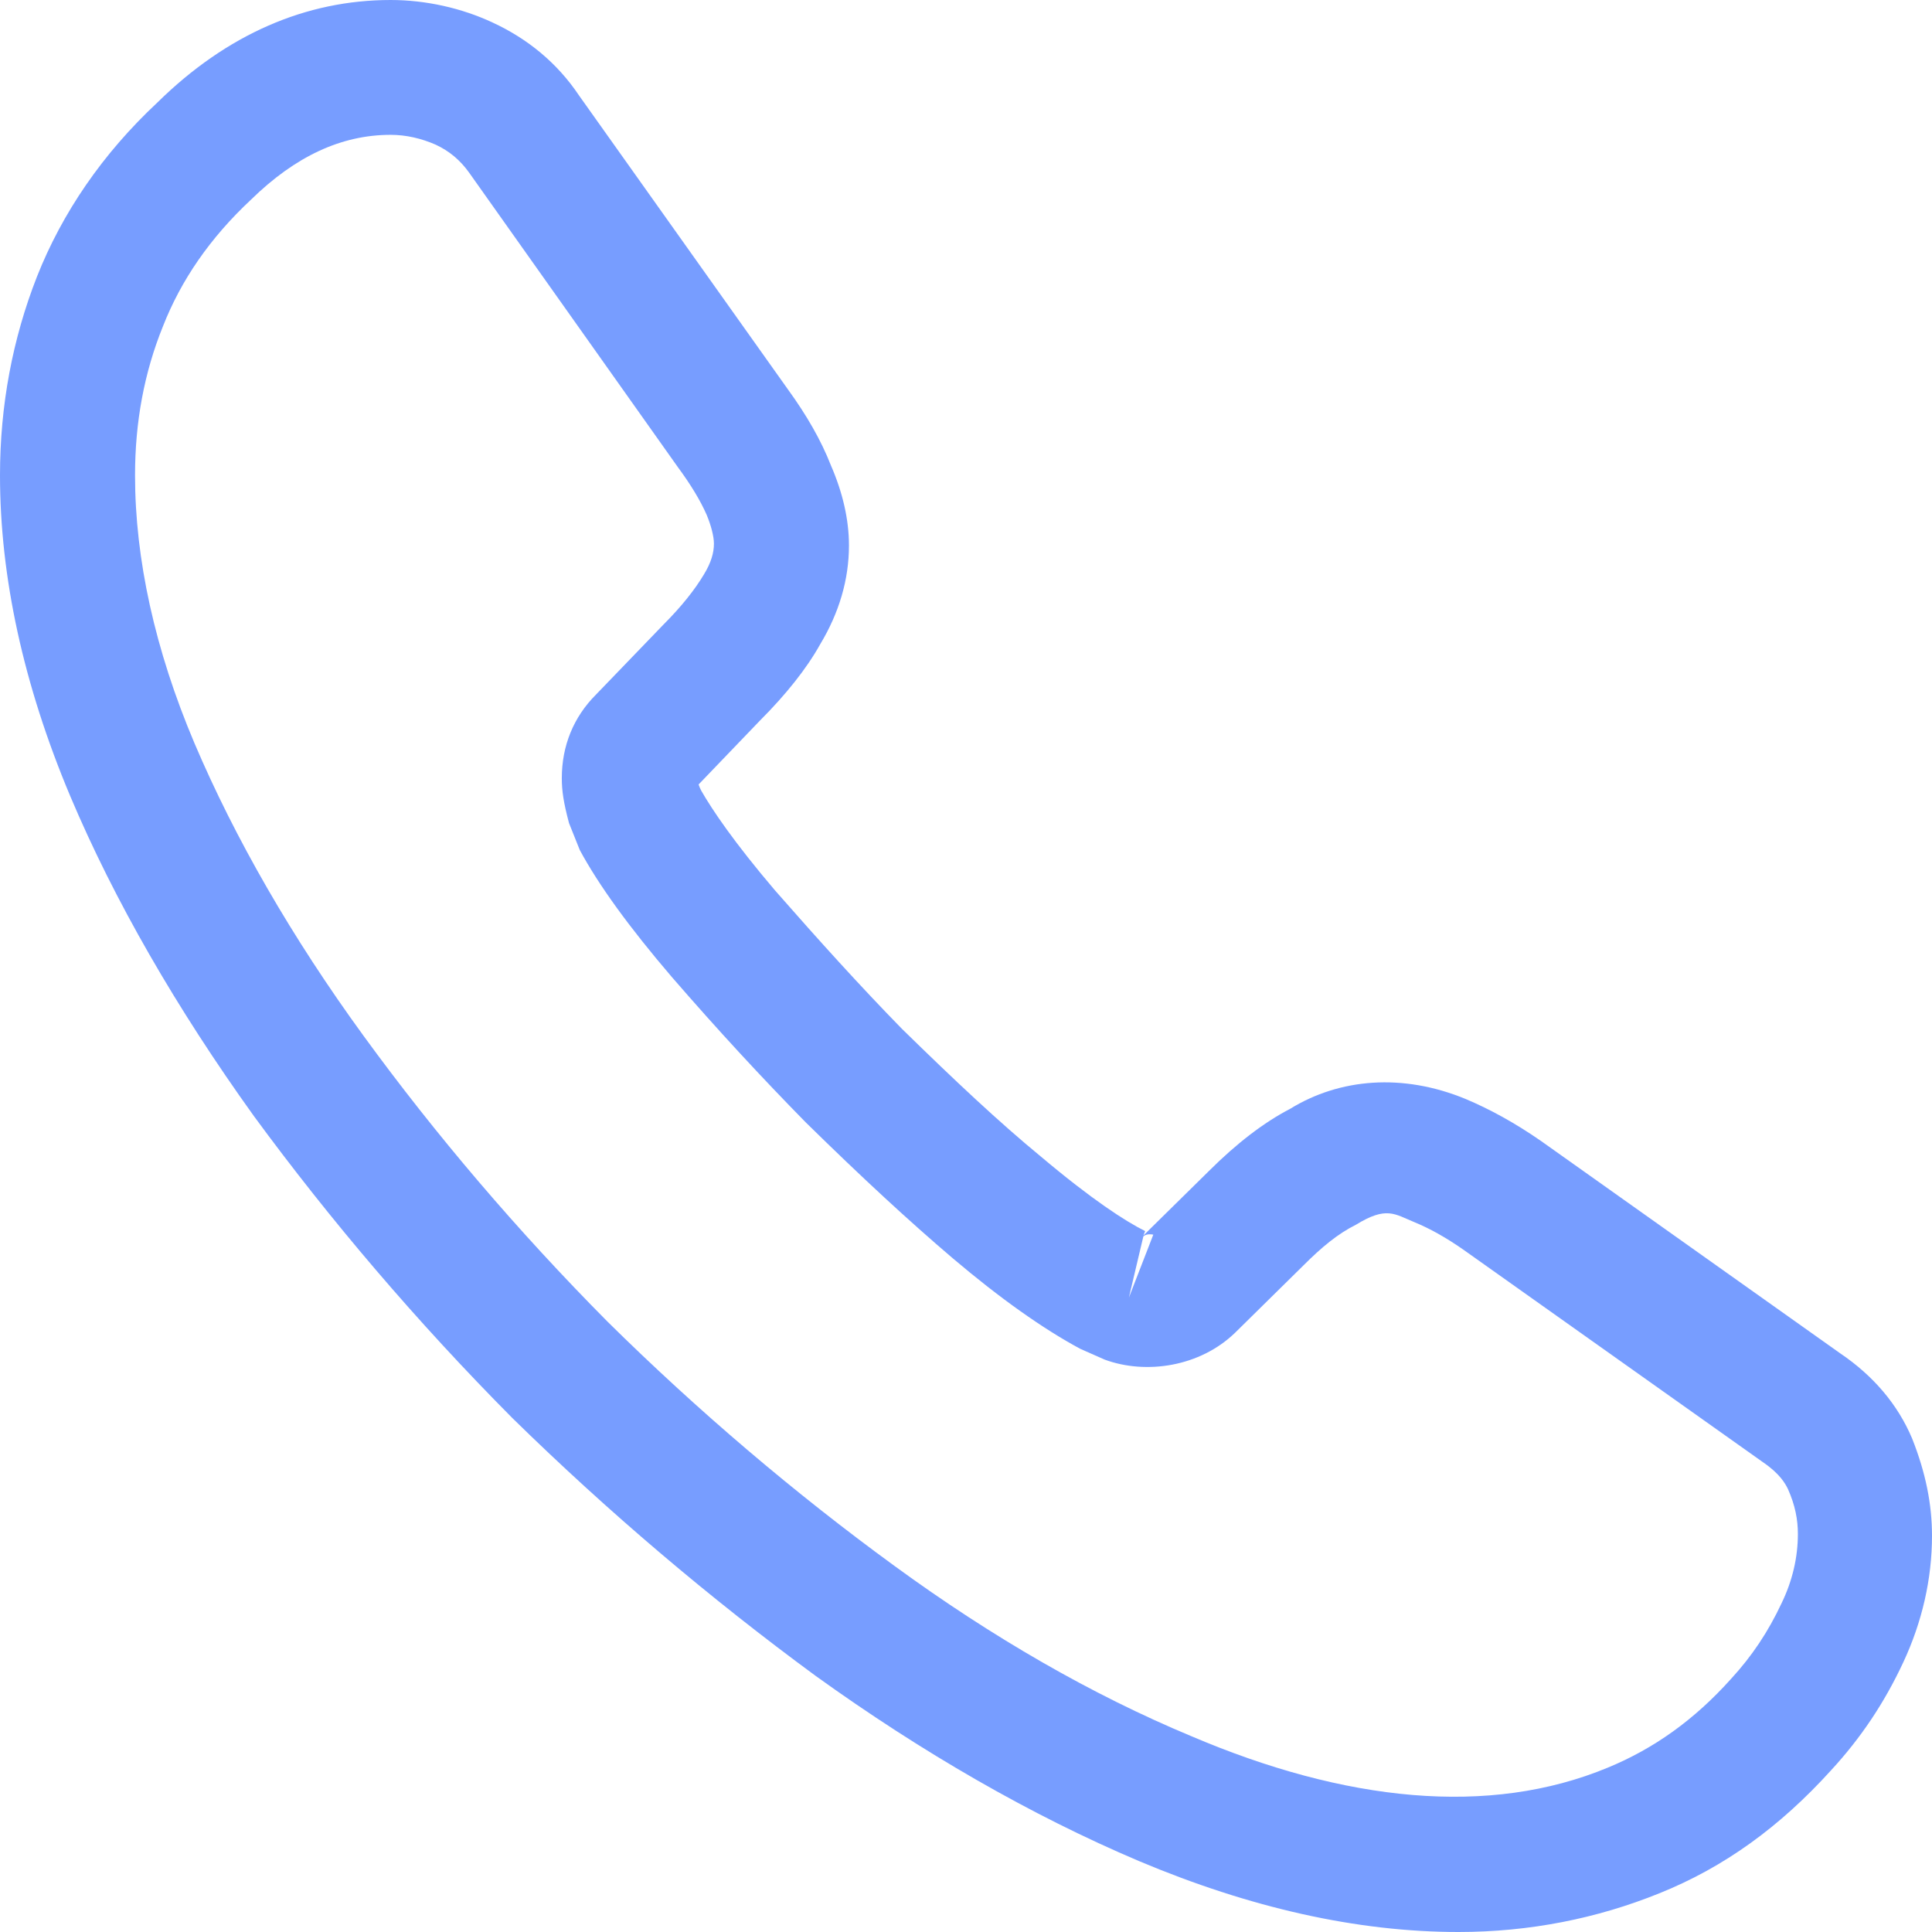
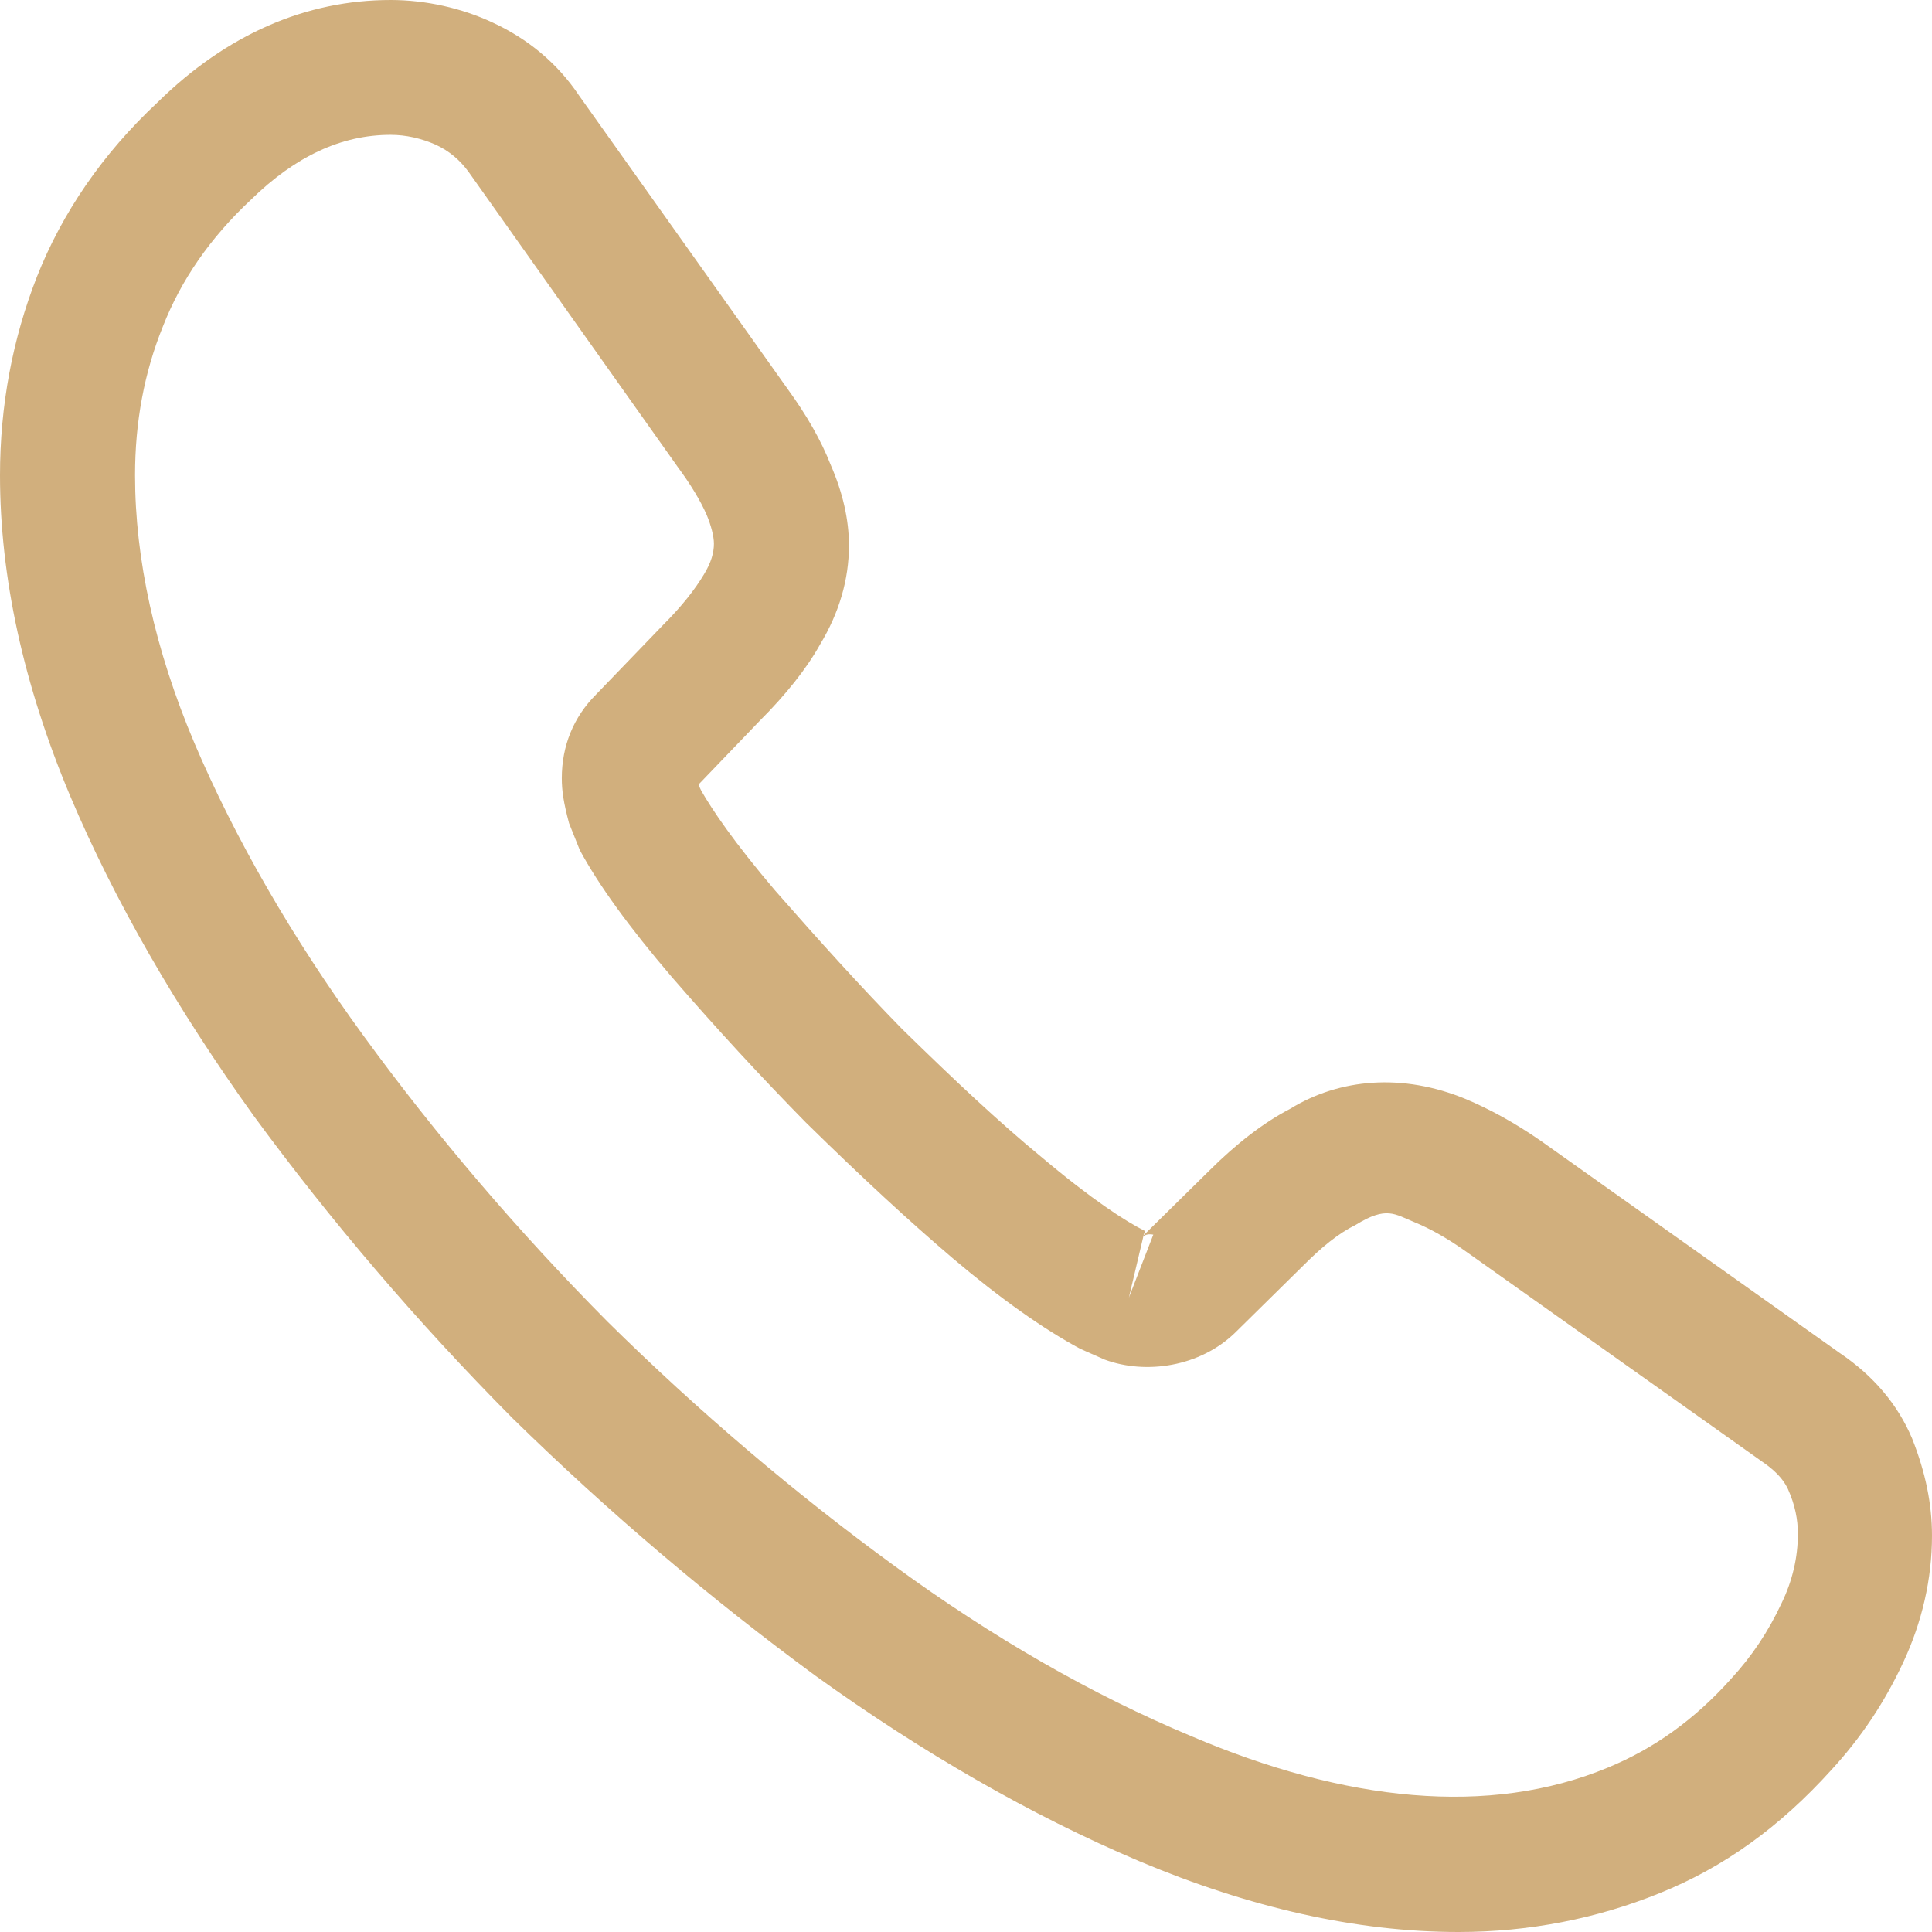
<svg xmlns="http://www.w3.org/2000/svg" width="19" height="19" viewBox="0 0 19 19" fill="none">
-   <path d="M14.343 19C13.342 19 12.289 18.761 11.2 18.302C10.137 17.851 9.066 17.233 8.021 16.481C6.986 15.721 5.985 14.873 5.038 13.945C4.099 12.999 3.249 12.001 2.497 10.976C1.735 9.915 1.124 8.855 0.691 7.83C0.23 6.734 0 5.673 0 4.675C0 3.986 0.124 3.332 0.363 2.722C0.611 2.094 1.009 1.511 1.549 1.007C2.231 0.336 3.01 0 3.842 0C4.188 0 4.542 0.08 4.843 0.221C5.188 0.38 5.48 0.619 5.693 0.937L7.747 3.827C7.933 4.083 8.075 4.33 8.172 4.578C8.287 4.843 8.349 5.108 8.349 5.364C8.349 5.7 8.252 6.027 8.066 6.336C7.933 6.575 7.729 6.831 7.473 7.087L6.87 7.715C6.879 7.741 6.888 7.759 6.897 7.777C7.003 7.962 7.216 8.28 7.623 8.758C8.057 9.253 8.464 9.703 8.871 10.119C9.394 10.631 9.828 11.038 10.235 11.373C10.739 11.798 11.067 12.01 11.262 12.107L11.244 12.151L11.89 11.515C12.165 11.241 12.431 11.038 12.687 10.905C13.174 10.605 13.794 10.552 14.414 10.808C14.644 10.905 14.892 11.038 15.158 11.223L18.097 13.309C18.424 13.53 18.664 13.813 18.805 14.148C18.938 14.484 19 14.793 19 15.103C19 15.527 18.903 15.951 18.717 16.349C18.531 16.747 18.301 17.091 18.008 17.409C17.504 17.966 16.955 18.364 16.317 18.62C15.706 18.867 15.042 19 14.343 19ZM3.842 1.326C3.356 1.326 2.904 1.538 2.47 1.962C2.063 2.342 1.78 2.757 1.603 3.208C1.417 3.667 1.328 4.153 1.328 4.675C1.328 5.497 1.523 6.389 1.912 7.308C2.311 8.245 2.869 9.217 3.577 10.189C4.285 11.161 5.091 12.107 5.976 12.999C6.862 13.874 7.818 14.687 8.801 15.403C9.757 16.101 10.739 16.667 11.713 17.073C13.227 17.719 14.644 17.869 15.813 17.383C16.264 17.197 16.663 16.914 17.026 16.508C17.229 16.287 17.389 16.048 17.521 15.766C17.628 15.545 17.681 15.315 17.681 15.085C17.681 14.944 17.654 14.802 17.583 14.643C17.557 14.59 17.504 14.493 17.335 14.378L14.396 12.293C14.219 12.169 14.06 12.081 13.909 12.019C13.714 11.939 13.635 11.86 13.334 12.045C13.157 12.133 12.997 12.266 12.82 12.443L12.147 13.106C11.802 13.441 11.271 13.521 10.864 13.371L10.624 13.265C10.261 13.07 9.836 12.77 9.367 12.372C8.942 12.01 8.482 11.586 7.924 11.038C7.49 10.596 7.056 10.127 6.605 9.606C6.189 9.12 5.888 8.705 5.702 8.36L5.596 8.095C5.542 7.892 5.525 7.777 5.525 7.653C5.525 7.335 5.64 7.052 5.861 6.831L6.525 6.142C6.702 5.965 6.835 5.797 6.924 5.647C6.994 5.532 7.021 5.435 7.021 5.347C7.021 5.276 6.994 5.17 6.95 5.064C6.888 4.922 6.791 4.763 6.667 4.595L4.613 1.697C4.524 1.573 4.418 1.485 4.285 1.423C4.144 1.361 3.993 1.326 3.842 1.326ZM11.244 12.16L11.102 12.761L11.342 12.142C11.297 12.133 11.262 12.142 11.244 12.16Z" fill="#779DFF" />
+   <path d="M14.343 19C13.342 19 12.289 18.761 11.2 18.302C10.137 17.851 9.066 17.233 8.021 16.481C6.986 15.721 5.985 14.873 5.038 13.945C4.099 12.999 3.249 12.001 2.497 10.976C1.735 9.915 1.124 8.855 0.691 7.83C0.23 6.734 0 5.673 0 4.675C0 3.986 0.124 3.332 0.363 2.722C0.611 2.094 1.009 1.511 1.549 1.007C2.231 0.336 3.01 0 3.842 0C4.188 0 4.542 0.08 4.843 0.221C5.188 0.38 5.48 0.619 5.693 0.937L7.747 3.827C7.933 4.083 8.075 4.33 8.172 4.578C8.287 4.843 8.349 5.108 8.349 5.364C8.349 5.7 8.252 6.027 8.066 6.336C7.933 6.575 7.729 6.831 7.473 7.087L6.87 7.715C6.879 7.741 6.888 7.759 6.897 7.777C7.003 7.962 7.216 8.28 7.623 8.758C8.057 9.253 8.464 9.703 8.871 10.119C9.394 10.631 9.828 11.038 10.235 11.373C10.739 11.798 11.067 12.01 11.262 12.107L11.244 12.151L11.89 11.515C12.165 11.241 12.431 11.038 12.687 10.905C13.174 10.605 13.794 10.552 14.414 10.808C14.644 10.905 14.892 11.038 15.158 11.223L18.097 13.309C18.424 13.53 18.664 13.813 18.805 14.148C18.938 14.484 19 14.793 19 15.103C19 15.527 18.903 15.951 18.717 16.349C18.531 16.747 18.301 17.091 18.008 17.409C17.504 17.966 16.955 18.364 16.317 18.62C15.706 18.867 15.042 19 14.343 19ZM3.842 1.326C3.356 1.326 2.904 1.538 2.47 1.962C2.063 2.342 1.78 2.757 1.603 3.208C1.417 3.667 1.328 4.153 1.328 4.675C1.328 5.497 1.523 6.389 1.912 7.308C2.311 8.245 2.869 9.217 3.577 10.189C4.285 11.161 5.091 12.107 5.976 12.999C6.862 13.874 7.818 14.687 8.801 15.403C9.757 16.101 10.739 16.667 11.713 17.073C13.227 17.719 14.644 17.869 15.813 17.383C16.264 17.197 16.663 16.914 17.026 16.508C17.229 16.287 17.389 16.048 17.521 15.766C17.628 15.545 17.681 15.315 17.681 15.085C17.681 14.944 17.654 14.802 17.583 14.643C17.557 14.59 17.504 14.493 17.335 14.378L14.396 12.293C14.219 12.169 14.06 12.081 13.909 12.019C13.714 11.939 13.635 11.86 13.334 12.045C13.157 12.133 12.997 12.266 12.82 12.443L12.147 13.106C11.802 13.441 11.271 13.521 10.864 13.371L10.624 13.265C10.261 13.07 9.836 12.77 9.367 12.372C8.942 12.01 8.482 11.586 7.924 11.038C7.49 10.596 7.056 10.127 6.605 9.606C6.189 9.12 5.888 8.705 5.702 8.36L5.596 8.095C5.542 7.892 5.525 7.777 5.525 7.653C5.525 7.335 5.64 7.052 5.861 6.831L6.525 6.142C6.702 5.965 6.835 5.797 6.924 5.647C6.994 5.532 7.021 5.435 7.021 5.347C7.021 5.276 6.994 5.17 6.95 5.064C6.888 4.922 6.791 4.763 6.667 4.595L4.613 1.697C4.524 1.573 4.418 1.485 4.285 1.423C4.144 1.361 3.993 1.326 3.842 1.326ZM11.244 12.16L11.102 12.761L11.342 12.142C11.297 12.133 11.262 12.142 11.244 12.16Z" fill="#D1AF7D" />
</svg>
